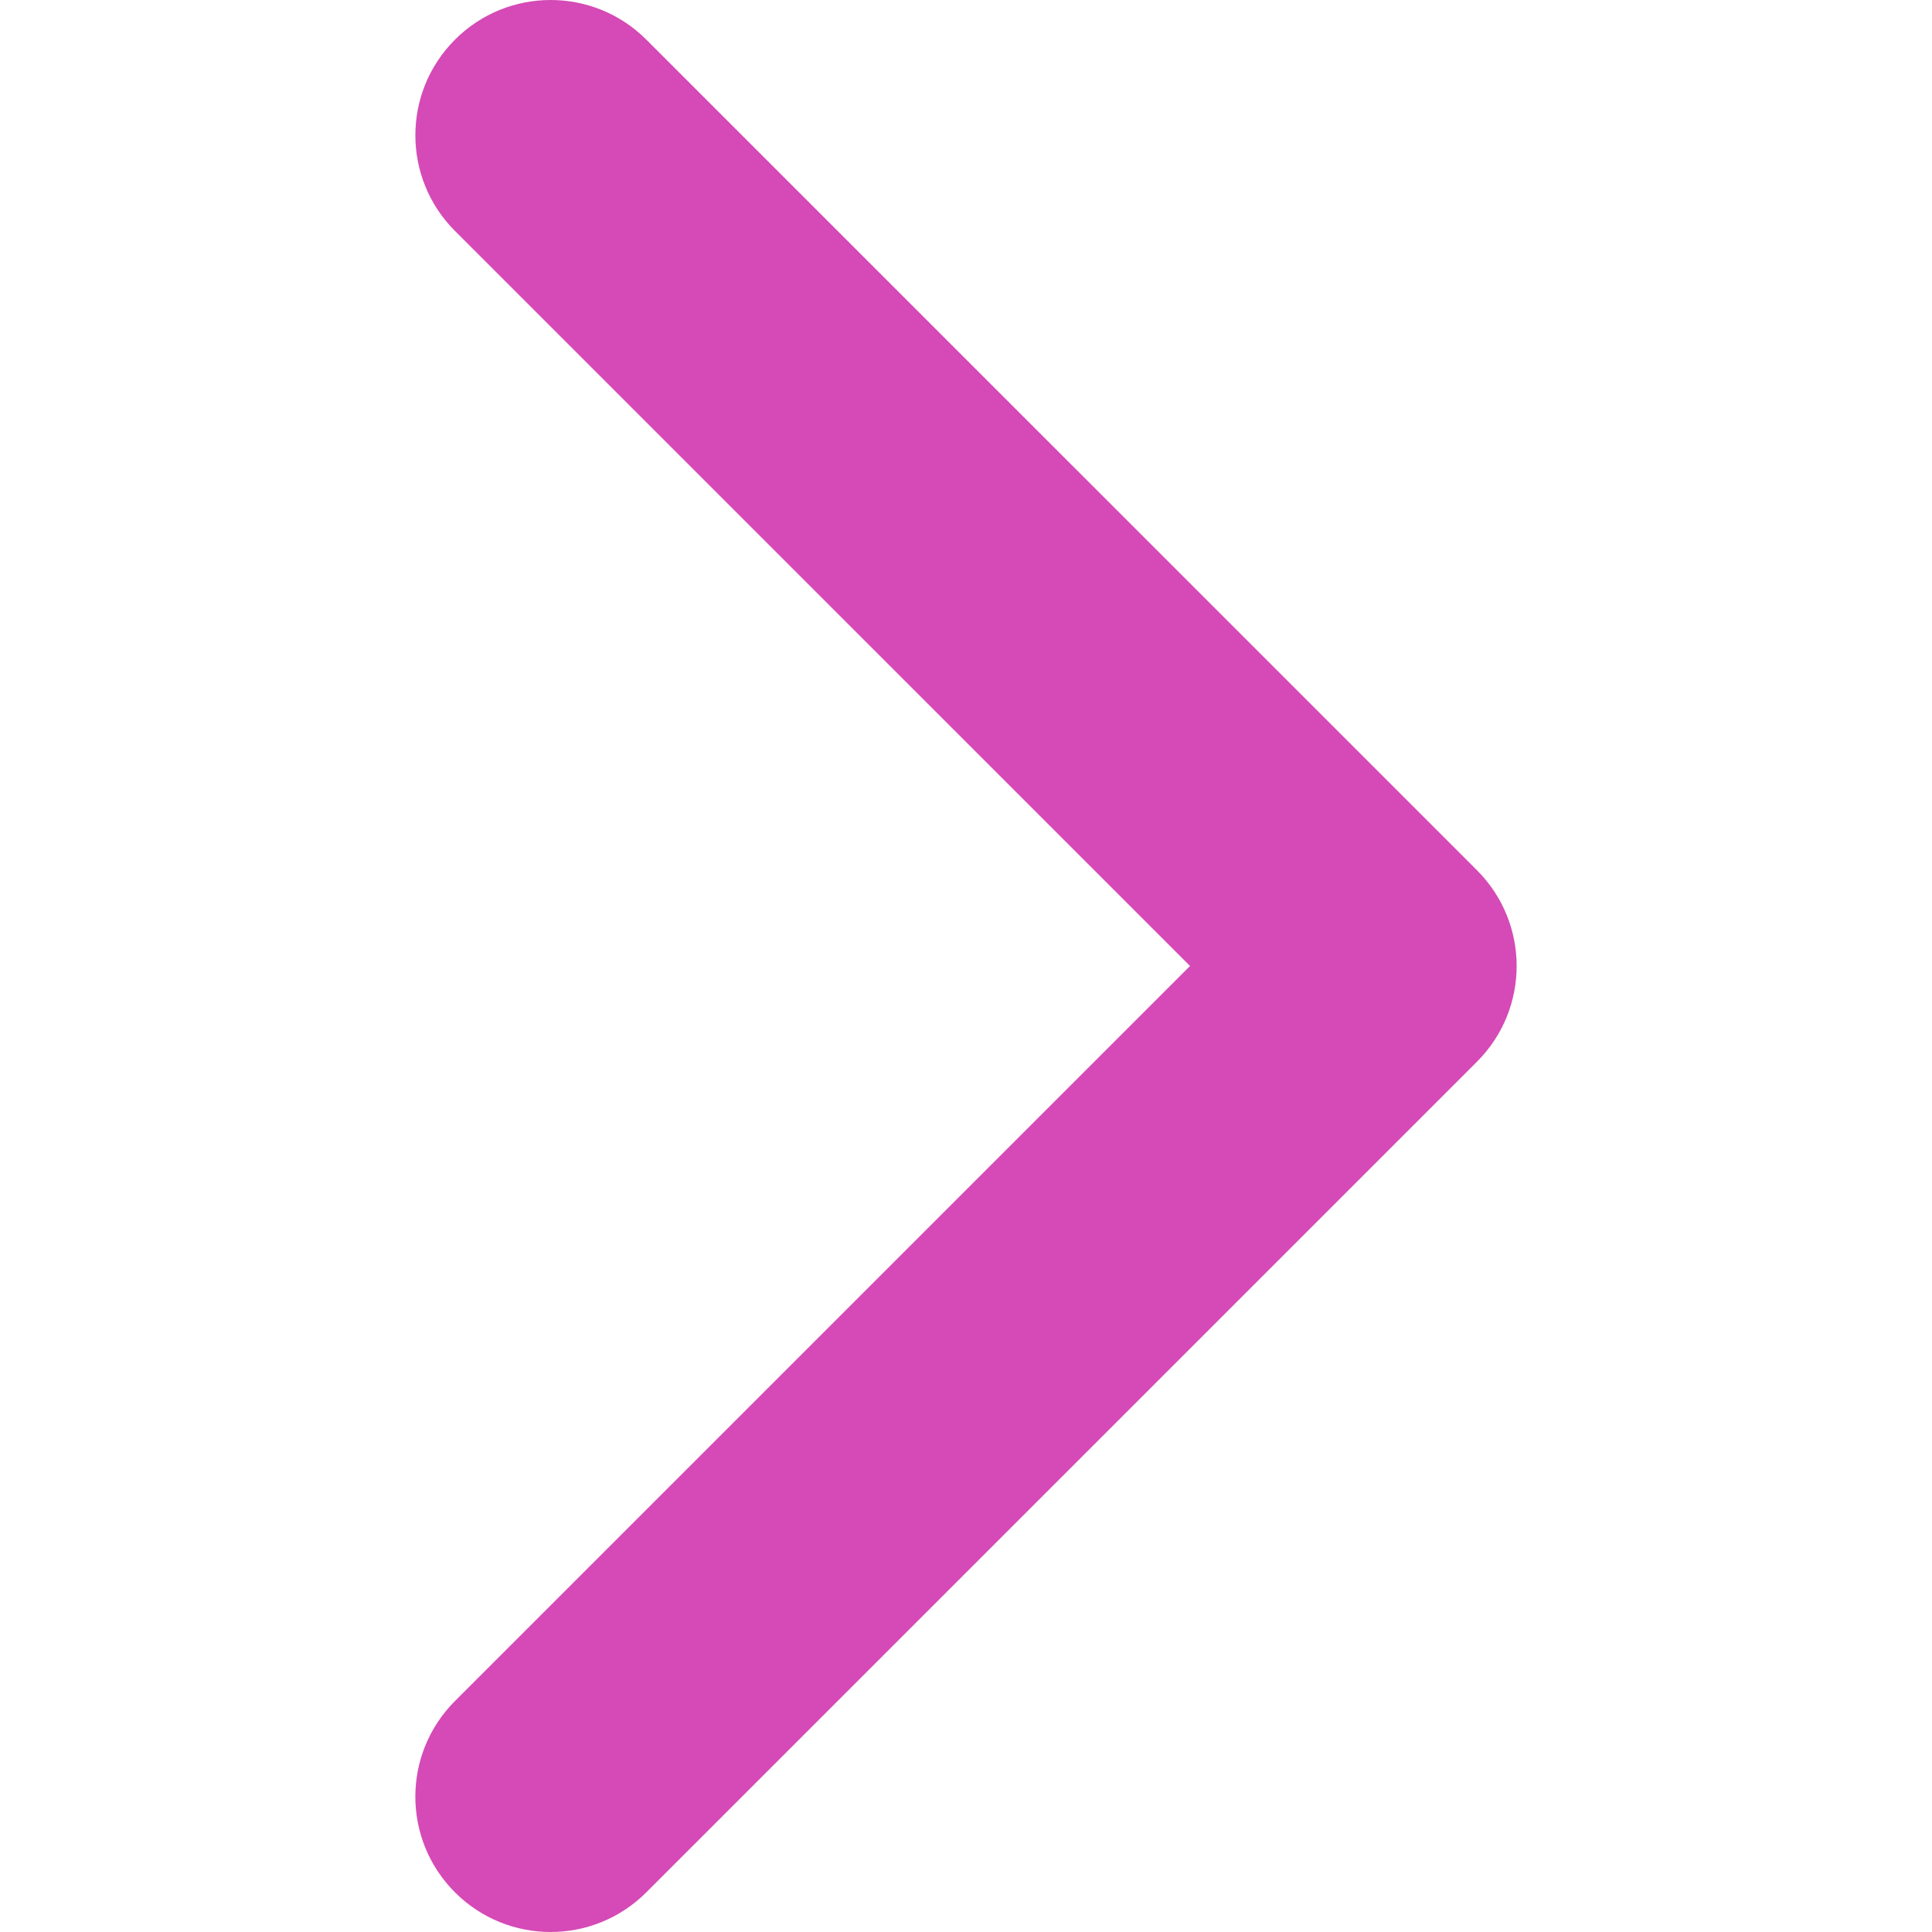
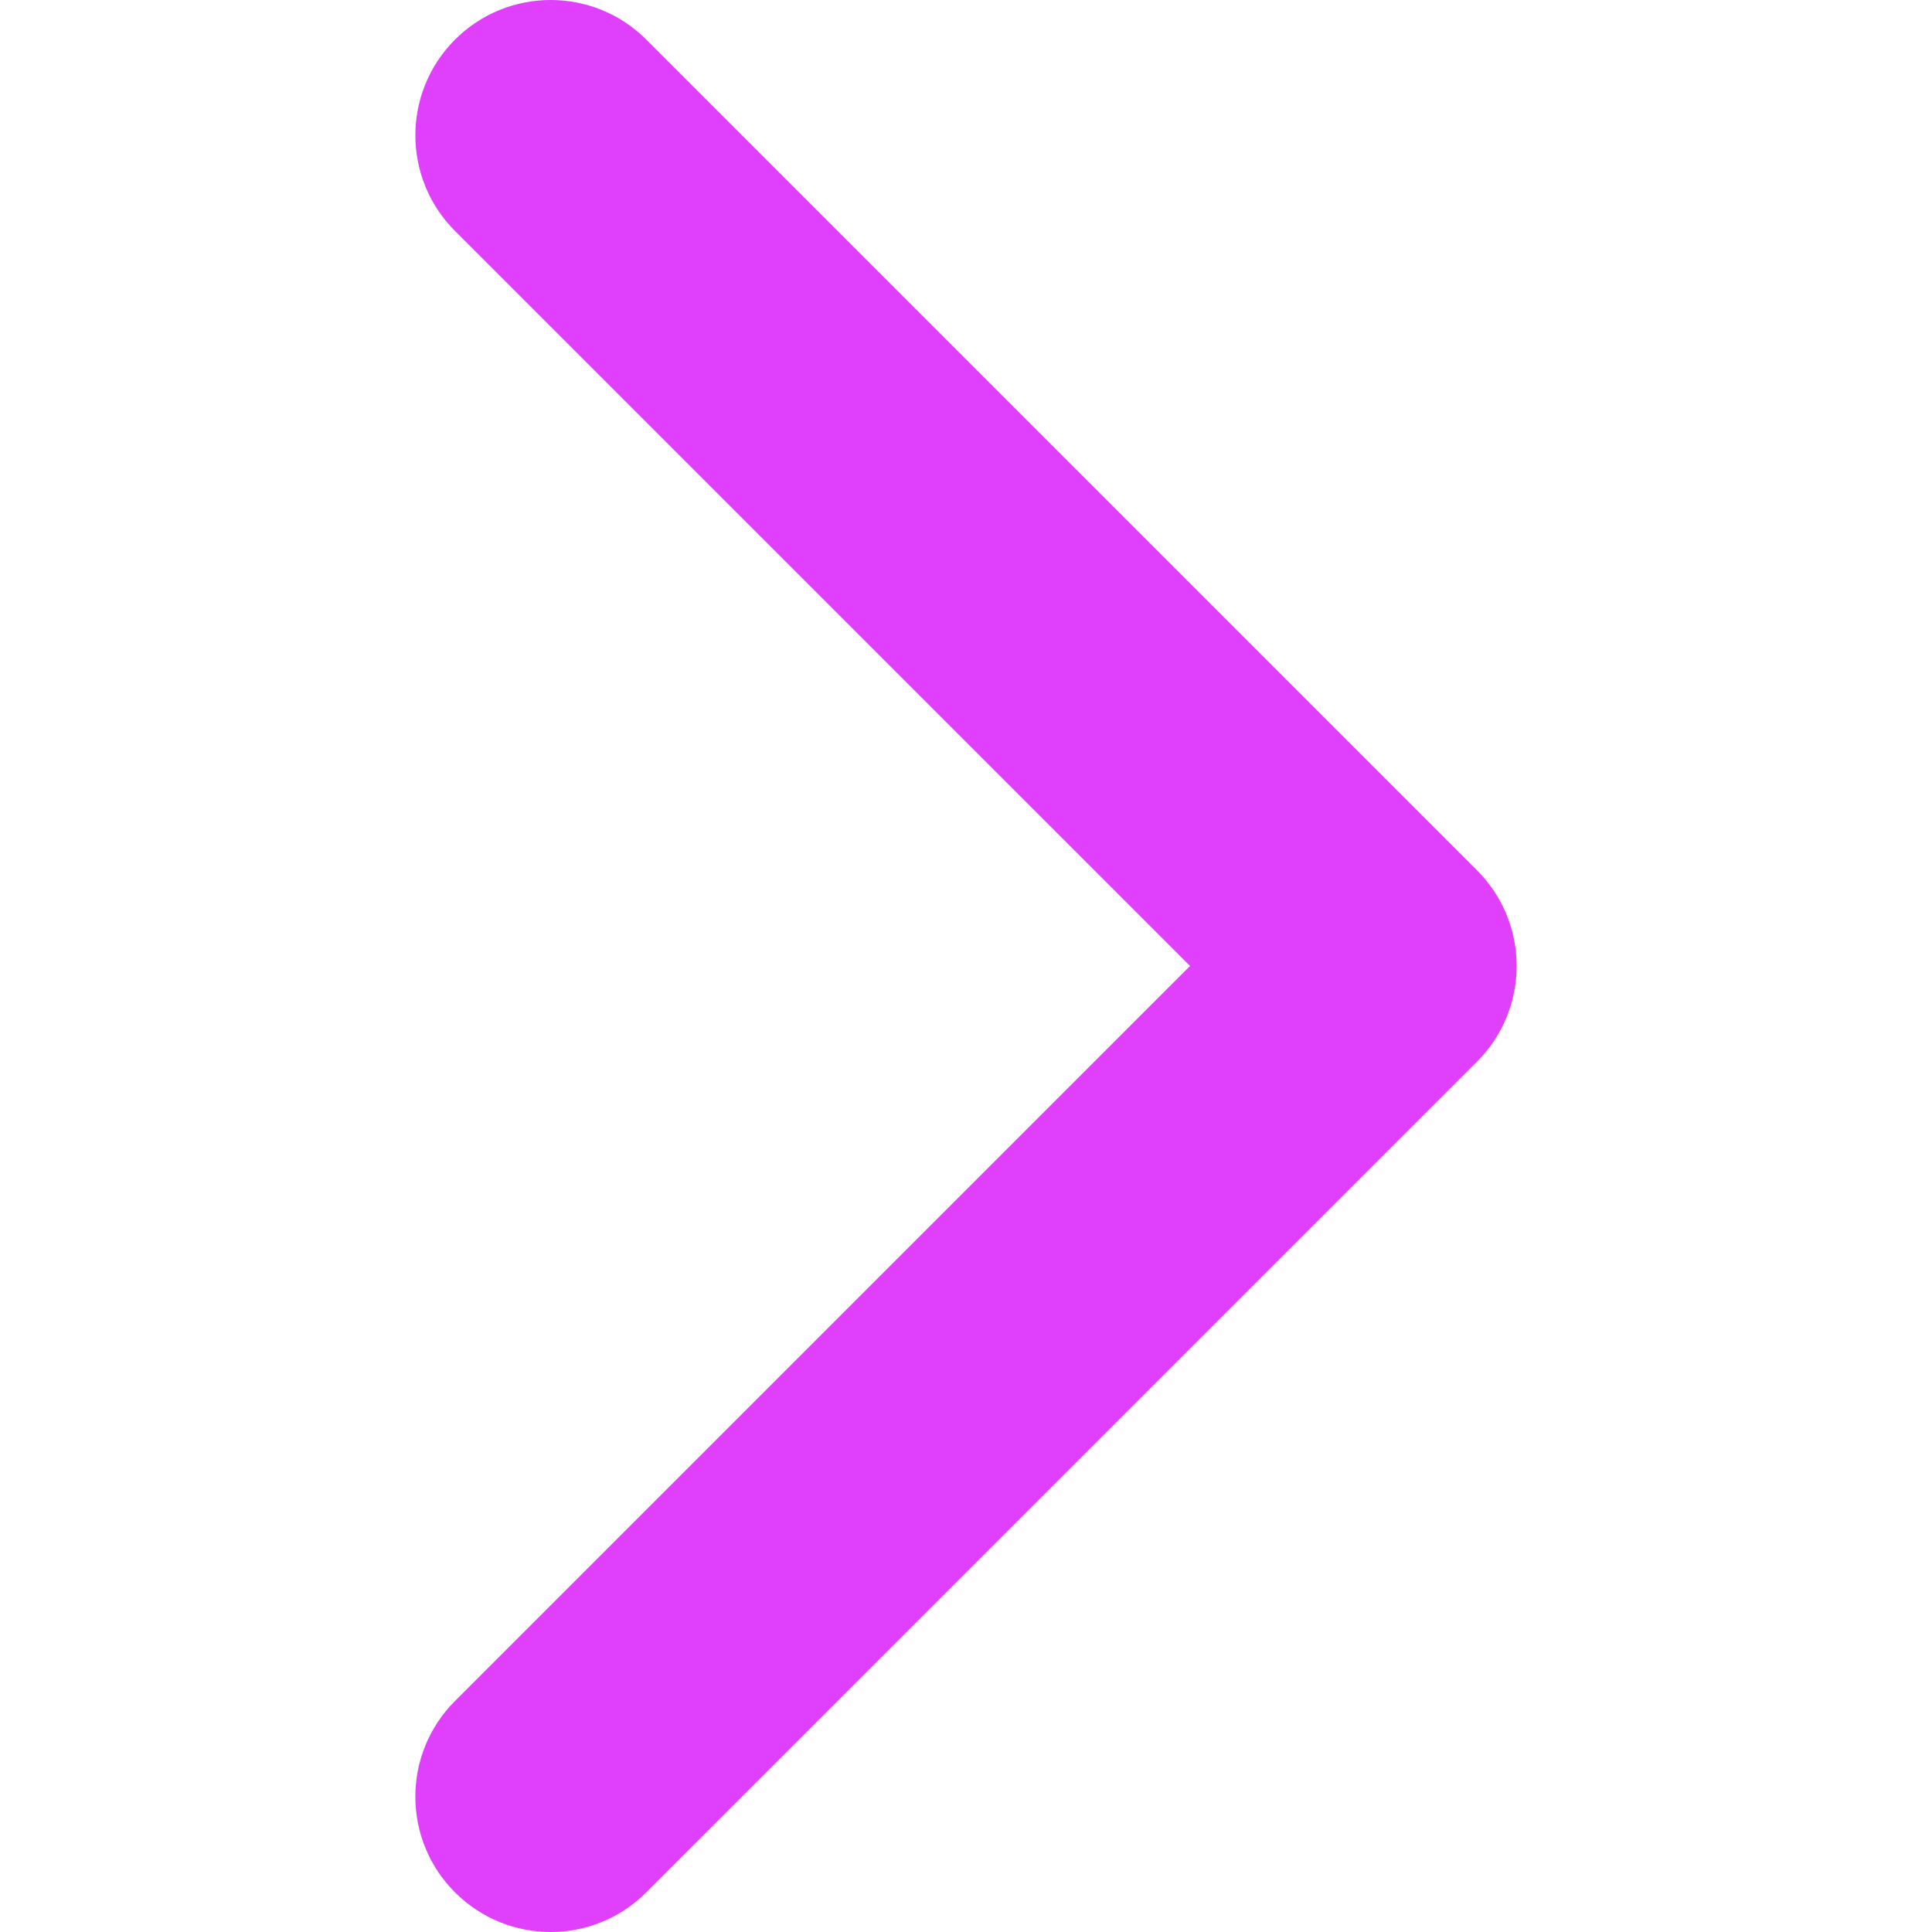
- <svg xmlns="http://www.w3.org/2000/svg" version="1.1" id="Capa_1" x="0px" y="0px" width="451.846px" height="451.847px" fill="#d54ab6" viewBox="0 0 451.846 451.847" style="enable-background:new 0 0 451.846 451.847;" xml:space="preserve">
+ <svg xmlns="http://www.w3.org/2000/svg" version="1.1" id="Capa_1" x="0px" y="0px" width="451.846px" height="451.847px" fill="#e040fb" viewBox="0 0 451.846 451.847" style="enable-background:new 0 0 451.846 451.847;" xml:space="preserve">
  <g>
    <path d="M345.441,248.292L151.154,442.573c-12.359,12.365-32.397,12.365-44.75,0c-12.354-12.354-12.354-32.391,0-44.744   L278.318,225.92L106.409,54.017c-12.354-12.359-12.354-32.394,0-44.748c12.354-12.359,32.391-12.359,44.75,0l194.287,194.284   c6.177,6.18,9.262,14.271,9.262,22.366C354.708,234.018,351.617,242.115,345.441,248.292z" />
  </g>
  <g>
</g>
  <g>
</g>
  <g>
</g>
  <g>
</g>
  <g>
</g>
  <g>
</g>
  <g>
</g>
  <g>
</g>
  <g>
</g>
  <g>
</g>
  <g>
</g>
  <g>
</g>
  <g>
</g>
  <g>
</g>
  <g>
</g>
</svg>
